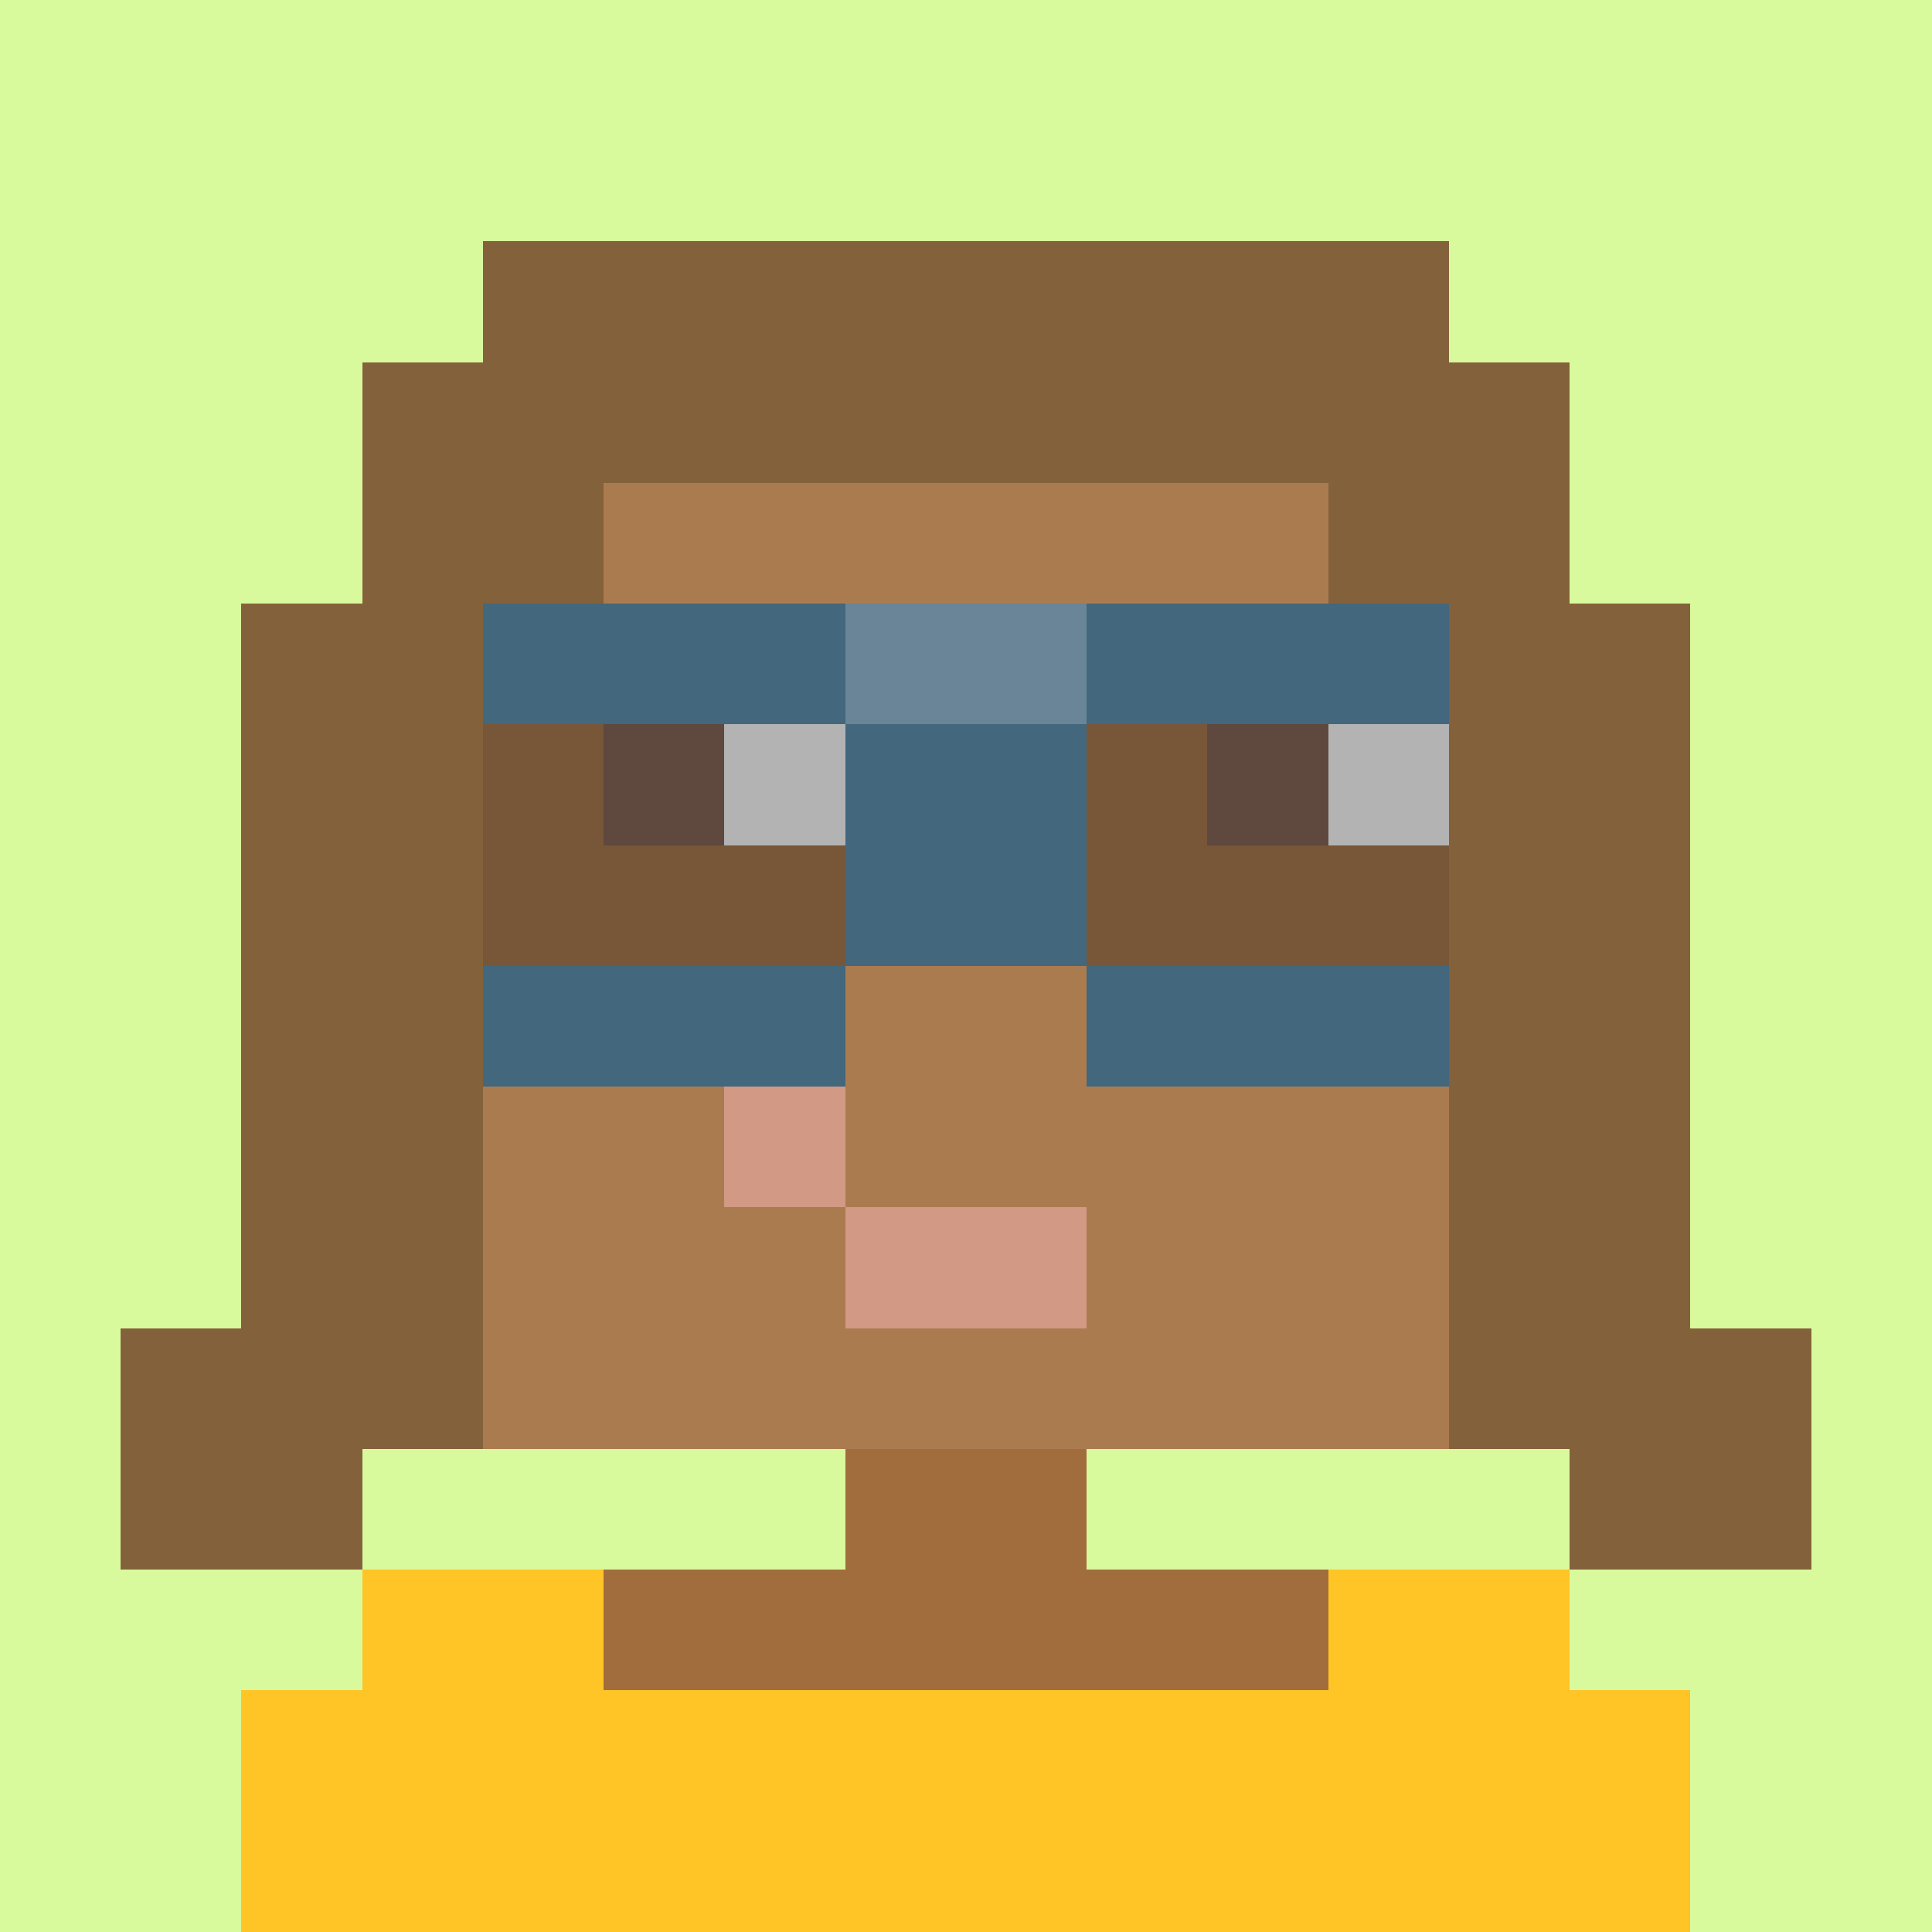
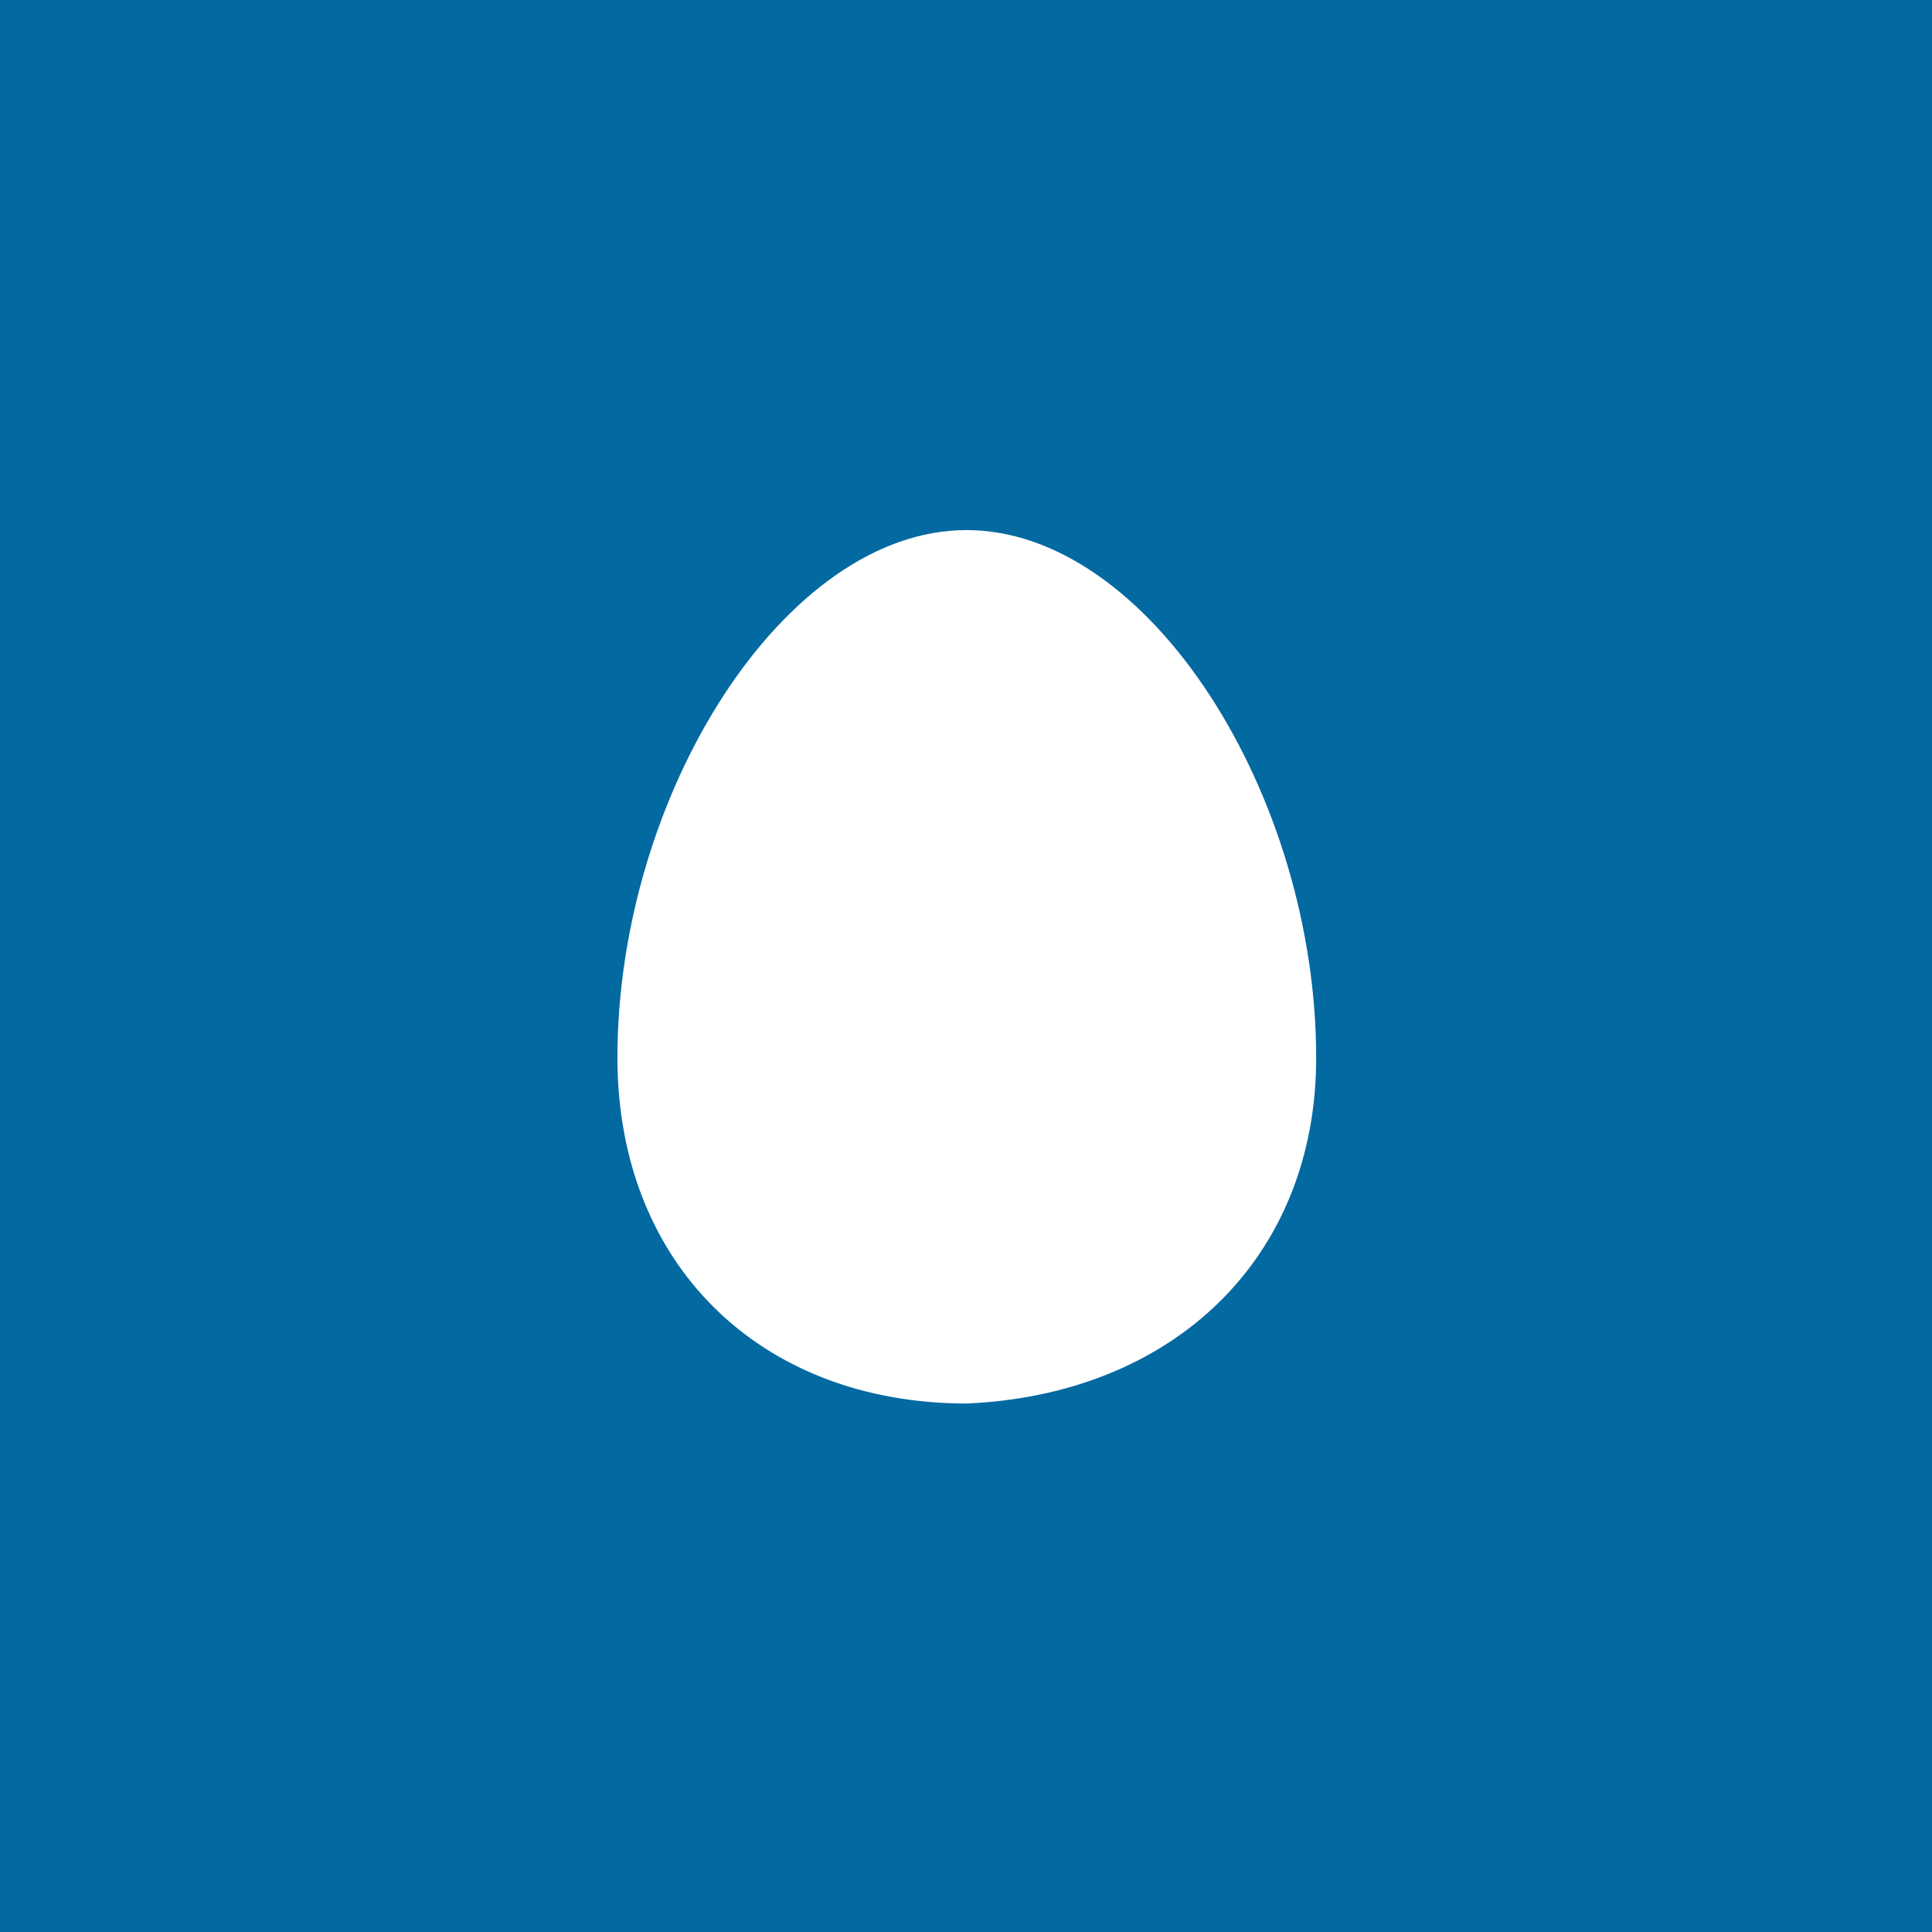
- <svg xmlns="http://www.w3.org/2000/svg" viewBox="0 0 16 16" fill="none" shape-rendering="crispEdges" width="96" height="96">
-   <mask id="viewboxMask">
-     <rect width="16" height="16" rx="0" ry="0" x="0" y="0" fill="#fff" />
-   </mask>
-   <g mask="url(#viewboxMask)">
-     <rect fill="#d9f99d" width="16" height="16" x="0" y="0" />
-     <path d="M4 2h8v1h1v3h1v2h-1v3h-1v1H9v1h4v1h1v2H2v-2h1v-1h4v-1H4v-1H3V8H2V6h1V3h1V2Z" fill="#a26d3d" />
-     <path d="M4 2h8v1h1v3h1v2h-1v3h-1v1H4v-1H3V8H2V6h1V3h1V2Z" fill="#fff" fill-opacity=".1" />
-     <path d="M5 13H3v1H2v2h12v-2h-1v-1h-2v1H5v-1Z" fill="#ffc425" />
-     <path d="M6 5H5v2h2V6H6V5ZM11 5h-1v2h2V6h-1V5Z" fill="#fff" />
-     <path fill="#876658" d="M5 6h1v1H5zM10 6h1v1h-1z" />
-     <path fill-rule="evenodd" clip-rule="evenodd" d="M2 5v1h1v2h1v1h3V8h2v1h3V8h1V6h1V5H2Zm10 3H9V6h3v2ZM7 8H4V6h3v2Z" fill="#43677d" />
-     <path fill="#000" fill-opacity=".3" d="M9 6h3v2H9zM4 6h3v2H4z" />
-     <path fill="#fff" fill-opacity=".2" d="M7 5h2v1H7zM2 5h2v1H2zM12 5h2v1h-2z" />
-     <path d="M6 9v1h1v1h2v-1H7V9H6Z" fill="#d29985" />
-     <path d="M4 2h8v1h1v2h1v6h1v2h-2v-1h-1V5h-1V4H5v1H4v7H3v1H1v-2h1V5h1V3h1V2Z" fill="#83623b" />
+ <svg xmlns="http://www.w3.org/2000/svg" viewBox="0 0 96 96" width="96" height="96">
+   <rect width="96" height="96" fill="#0369a1" />
+   <g transform="translate(22 22) scale(2.17)" fill="#fff">
+     <path d="M12.002 2c-4.173 -.008 -8.002 6.058 -8.002 12.083c0 4.708 3.25 7.917 8 7.917c4.727 -.206 8 -3.328 8 -7.917c0 -6.02 -3.825 -12.075 -7.998 -12.083z" />
  </g>
</svg>
